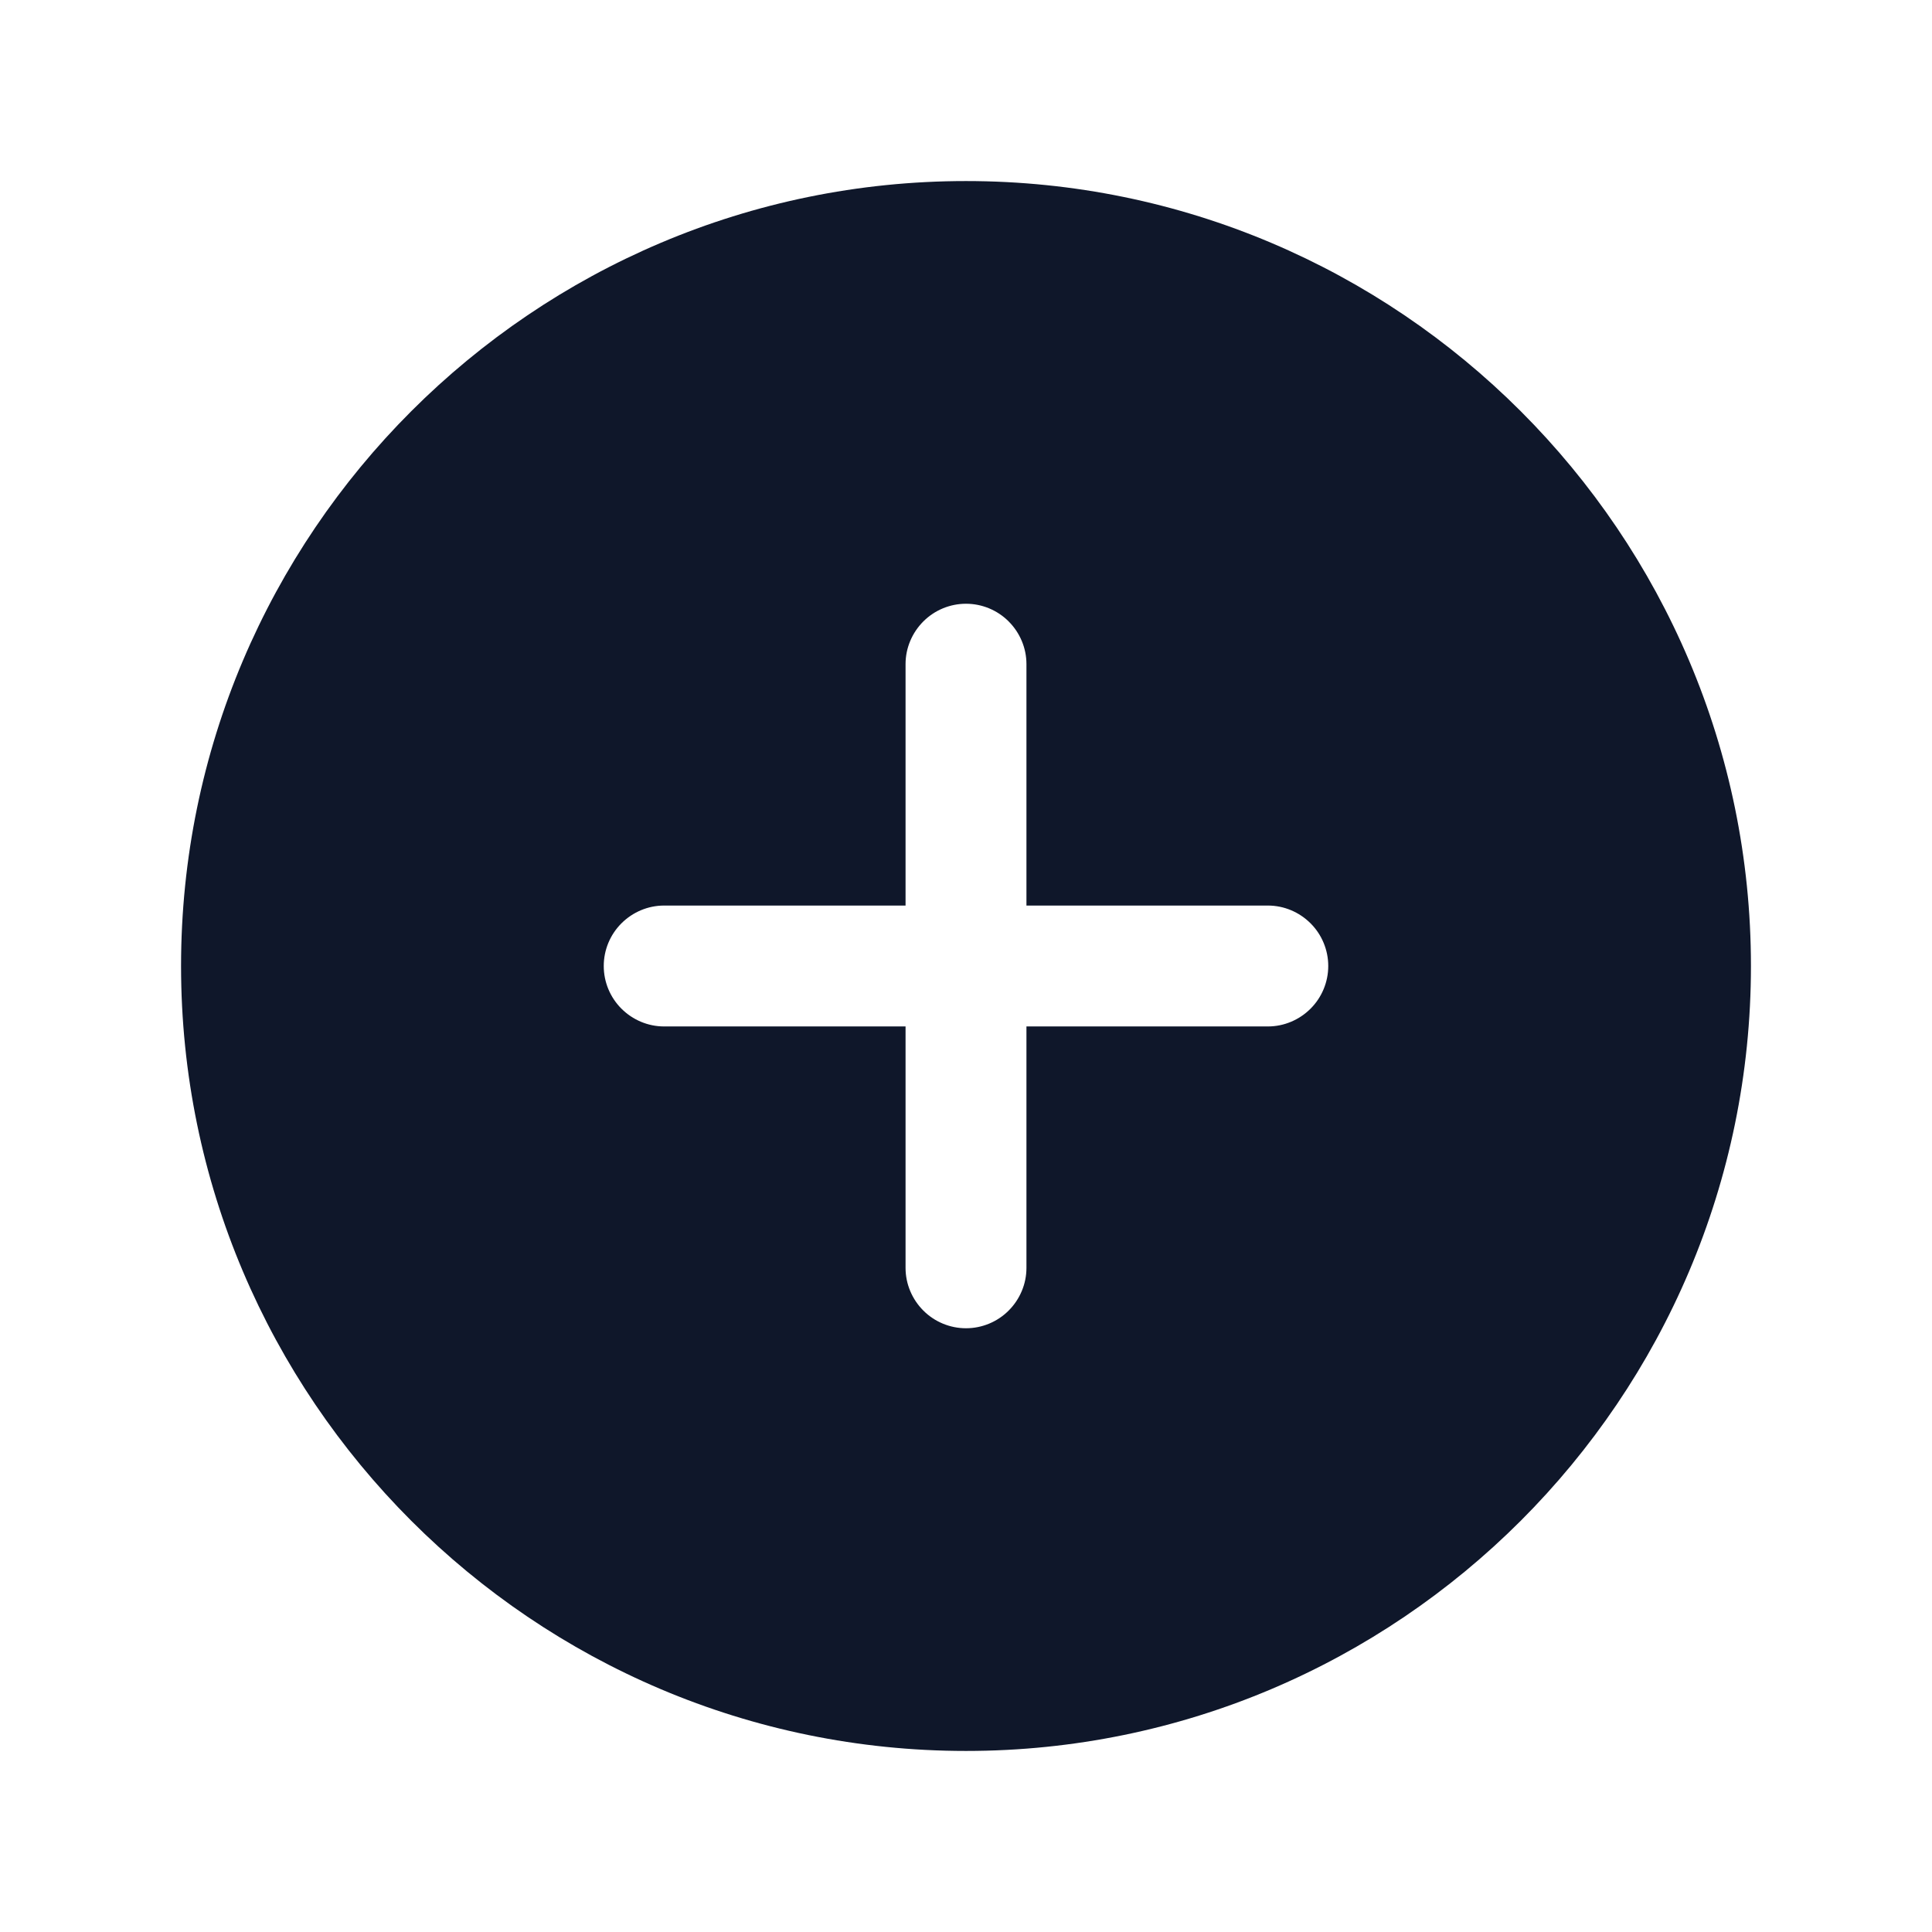
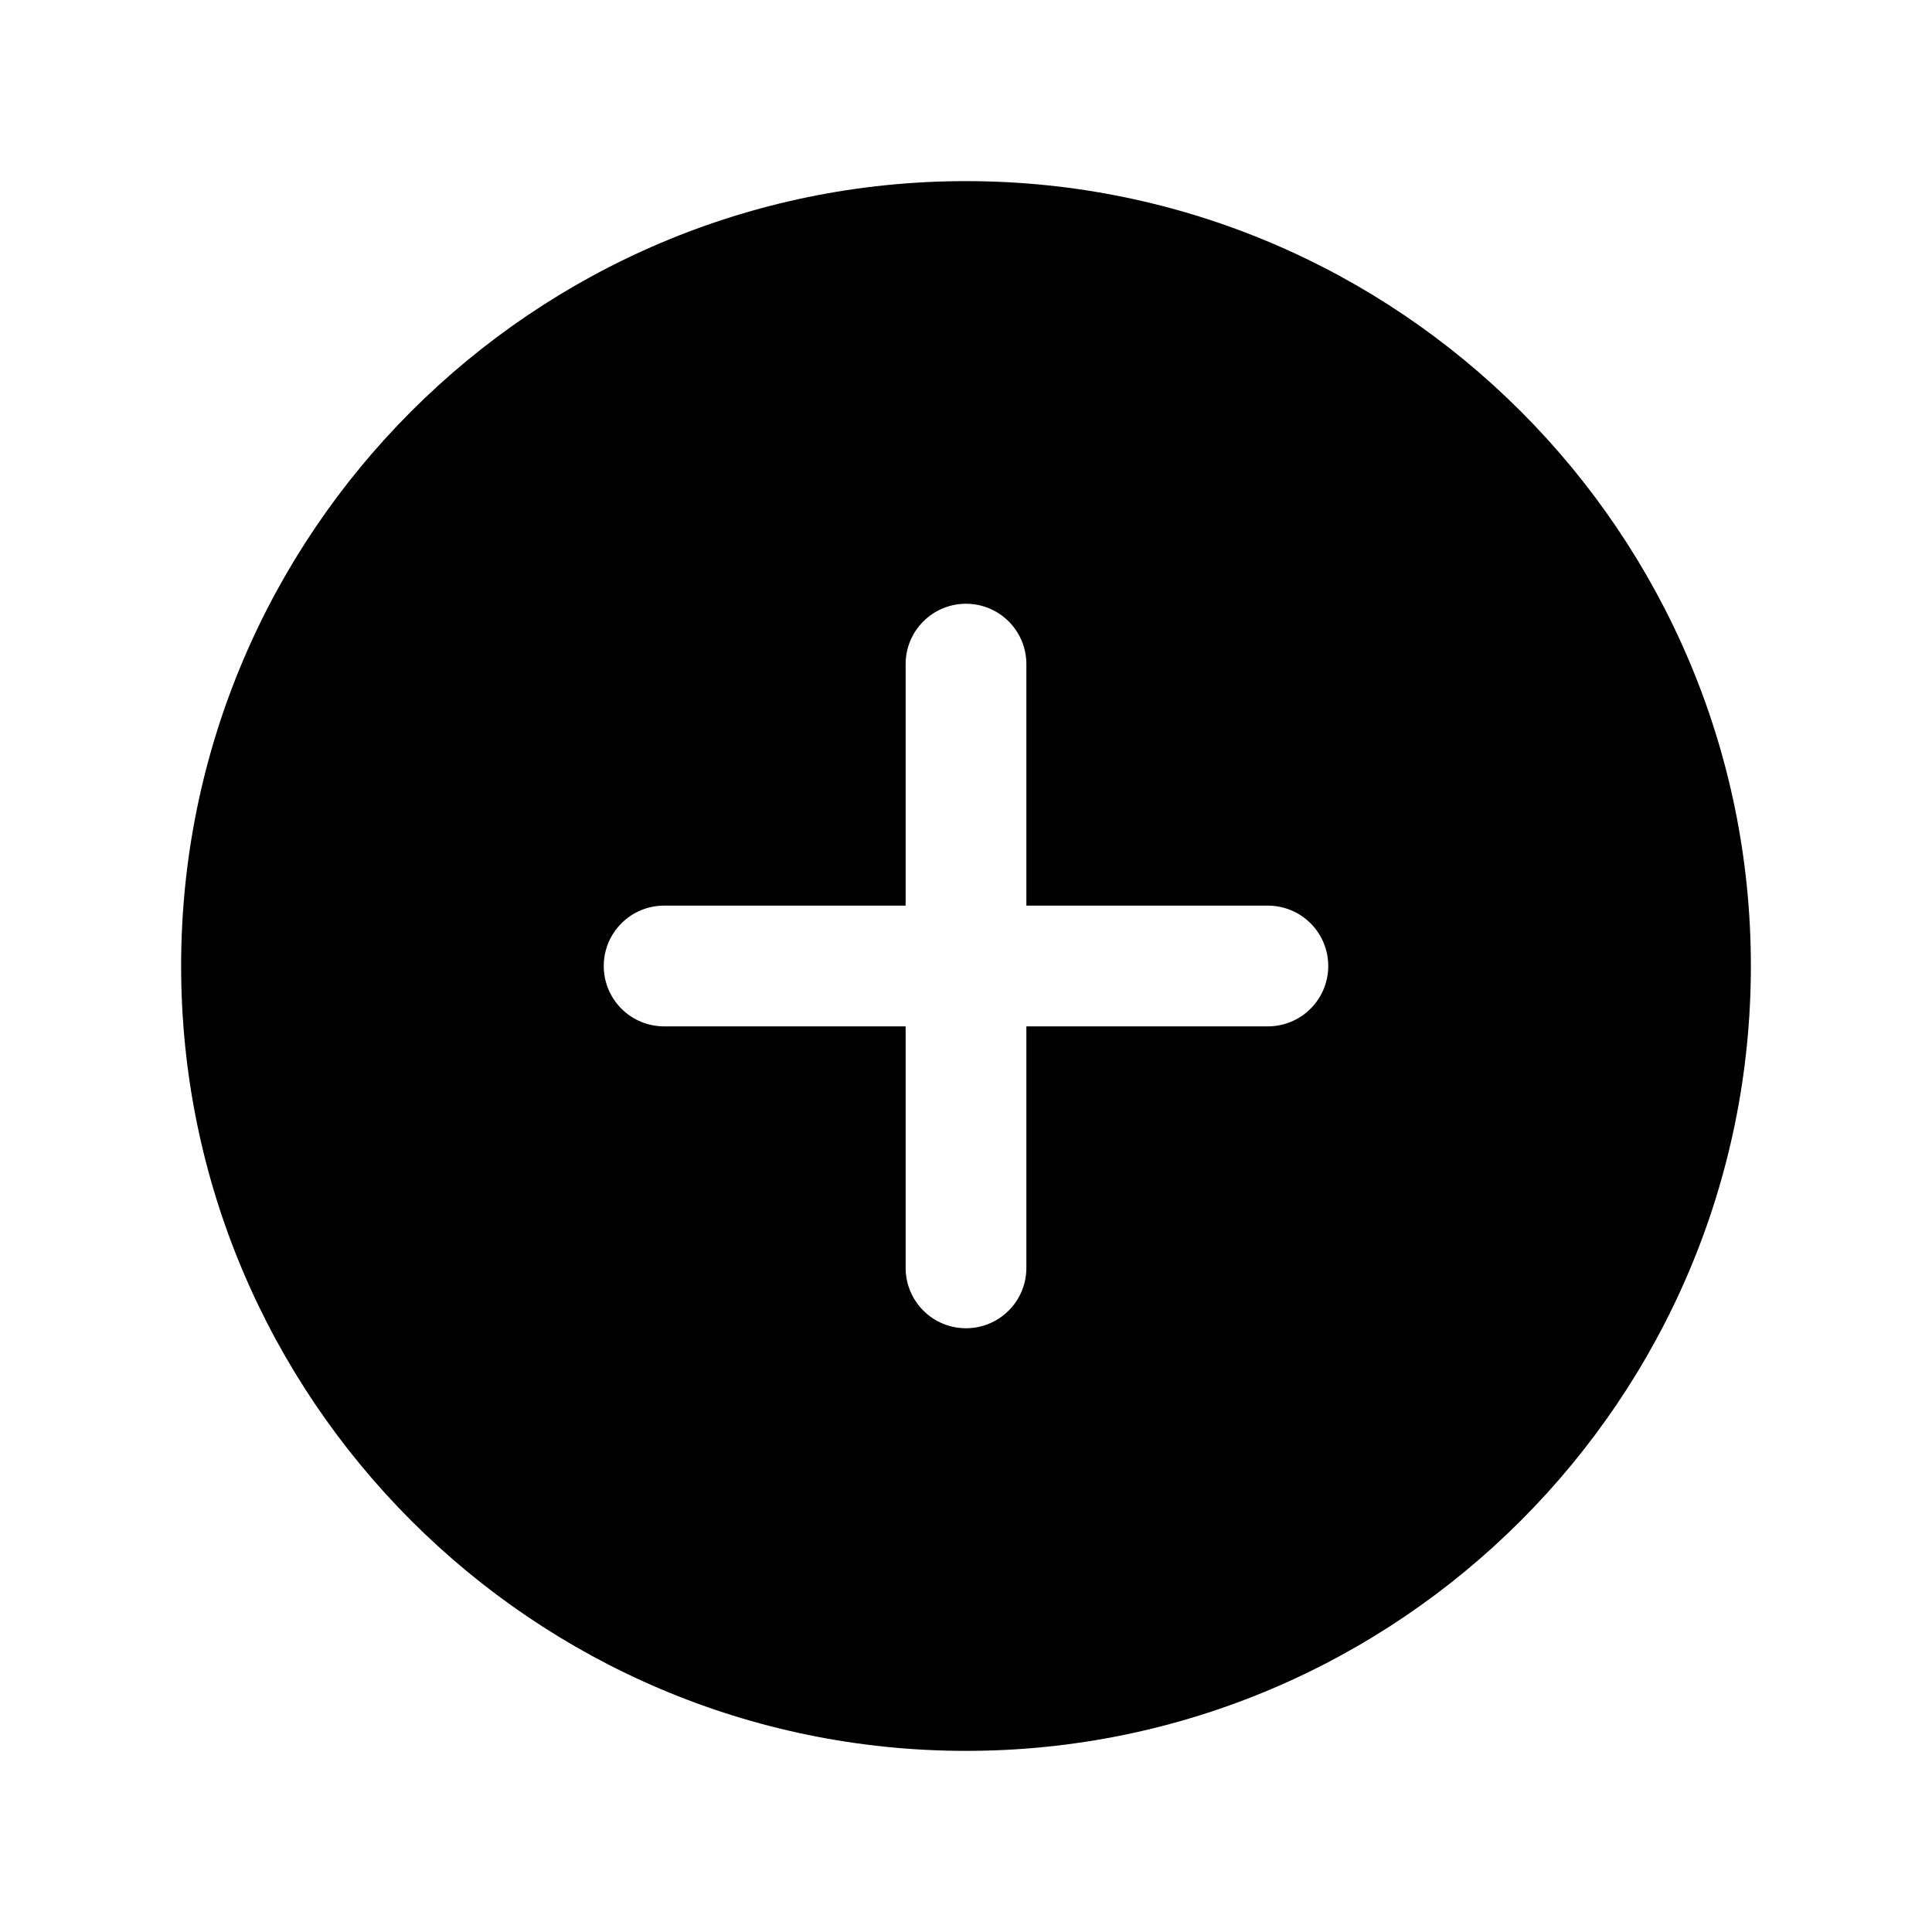
- <svg xmlns="http://www.w3.org/2000/svg" width="14" height="14" viewBox="0 0 14 14" fill="none">
-   <path d="M7 1.312C3.864 1.312 1.312 3.864 1.312 7C1.312 10.136 3.864 12.688 7 12.688C10.136 12.688 12.688 10.136 12.688 7C12.688 3.864 10.136 1.312 7 1.312ZM9.188 7.438H7.438V9.188C7.438 9.304 7.391 9.415 7.309 9.497C7.227 9.579 7.116 9.625 7 9.625C6.884 9.625 6.773 9.579 6.691 9.497C6.609 9.415 6.562 9.304 6.562 9.188V7.438H4.812C4.696 7.438 4.585 7.391 4.503 7.309C4.421 7.227 4.375 7.116 4.375 7C4.375 6.884 4.421 6.773 4.503 6.691C4.585 6.609 4.696 6.562 4.812 6.562H6.562V4.812C6.562 4.696 6.609 4.585 6.691 4.503C6.773 4.421 6.884 4.375 7 4.375C7.116 4.375 7.227 4.421 7.309 4.503C7.391 4.585 7.438 4.696 7.438 4.812V6.562H9.188C9.304 6.562 9.415 6.609 9.497 6.691C9.579 6.773 9.625 6.884 9.625 7C9.625 7.116 9.579 7.227 9.497 7.309C9.415 7.391 9.304 7.438 9.188 7.438Z" fill="#0F172A" />
+ <svg xmlns="http://www.w3.org/2000/svg" width="32" height="32" viewBox="0 0 32 32" fill="none">
+   <path d="M16 3C8.832 3 3 8.832 3 16C3 23.168 8.832 29 16 29C23.168 29 29 23.168 29 16C29 8.832 23.168 3 16 3ZM21 17H17V21C17 21.265 16.895 21.52 16.707 21.707C16.52 21.895 16.265 22 16 22C15.735 22 15.48 21.895 15.293 21.707C15.105 21.52 15 21.265 15 21V17H11C10.735 17 10.48 16.895 10.293 16.707C10.105 16.52 10 16.265 10 16C10 15.735 10.105 15.48 10.293 15.293C10.48 15.105 10.735 15 11 15H15V11C15 10.735 15.105 10.48 15.293 10.293C15.48 10.105 15.735 10 16 10C16.265 10 16.52 10.105 16.707 10.293C16.895 10.48 17 10.735 17 11V15H21C21.265 15 21.52 15.105 21.707 15.293C21.895 15.48 22 15.735 22 16C22 16.265 21.895 16.52 21.707 16.707C21.52 16.895 21.265 17 21 17Z" fill="black" />
</svg>
